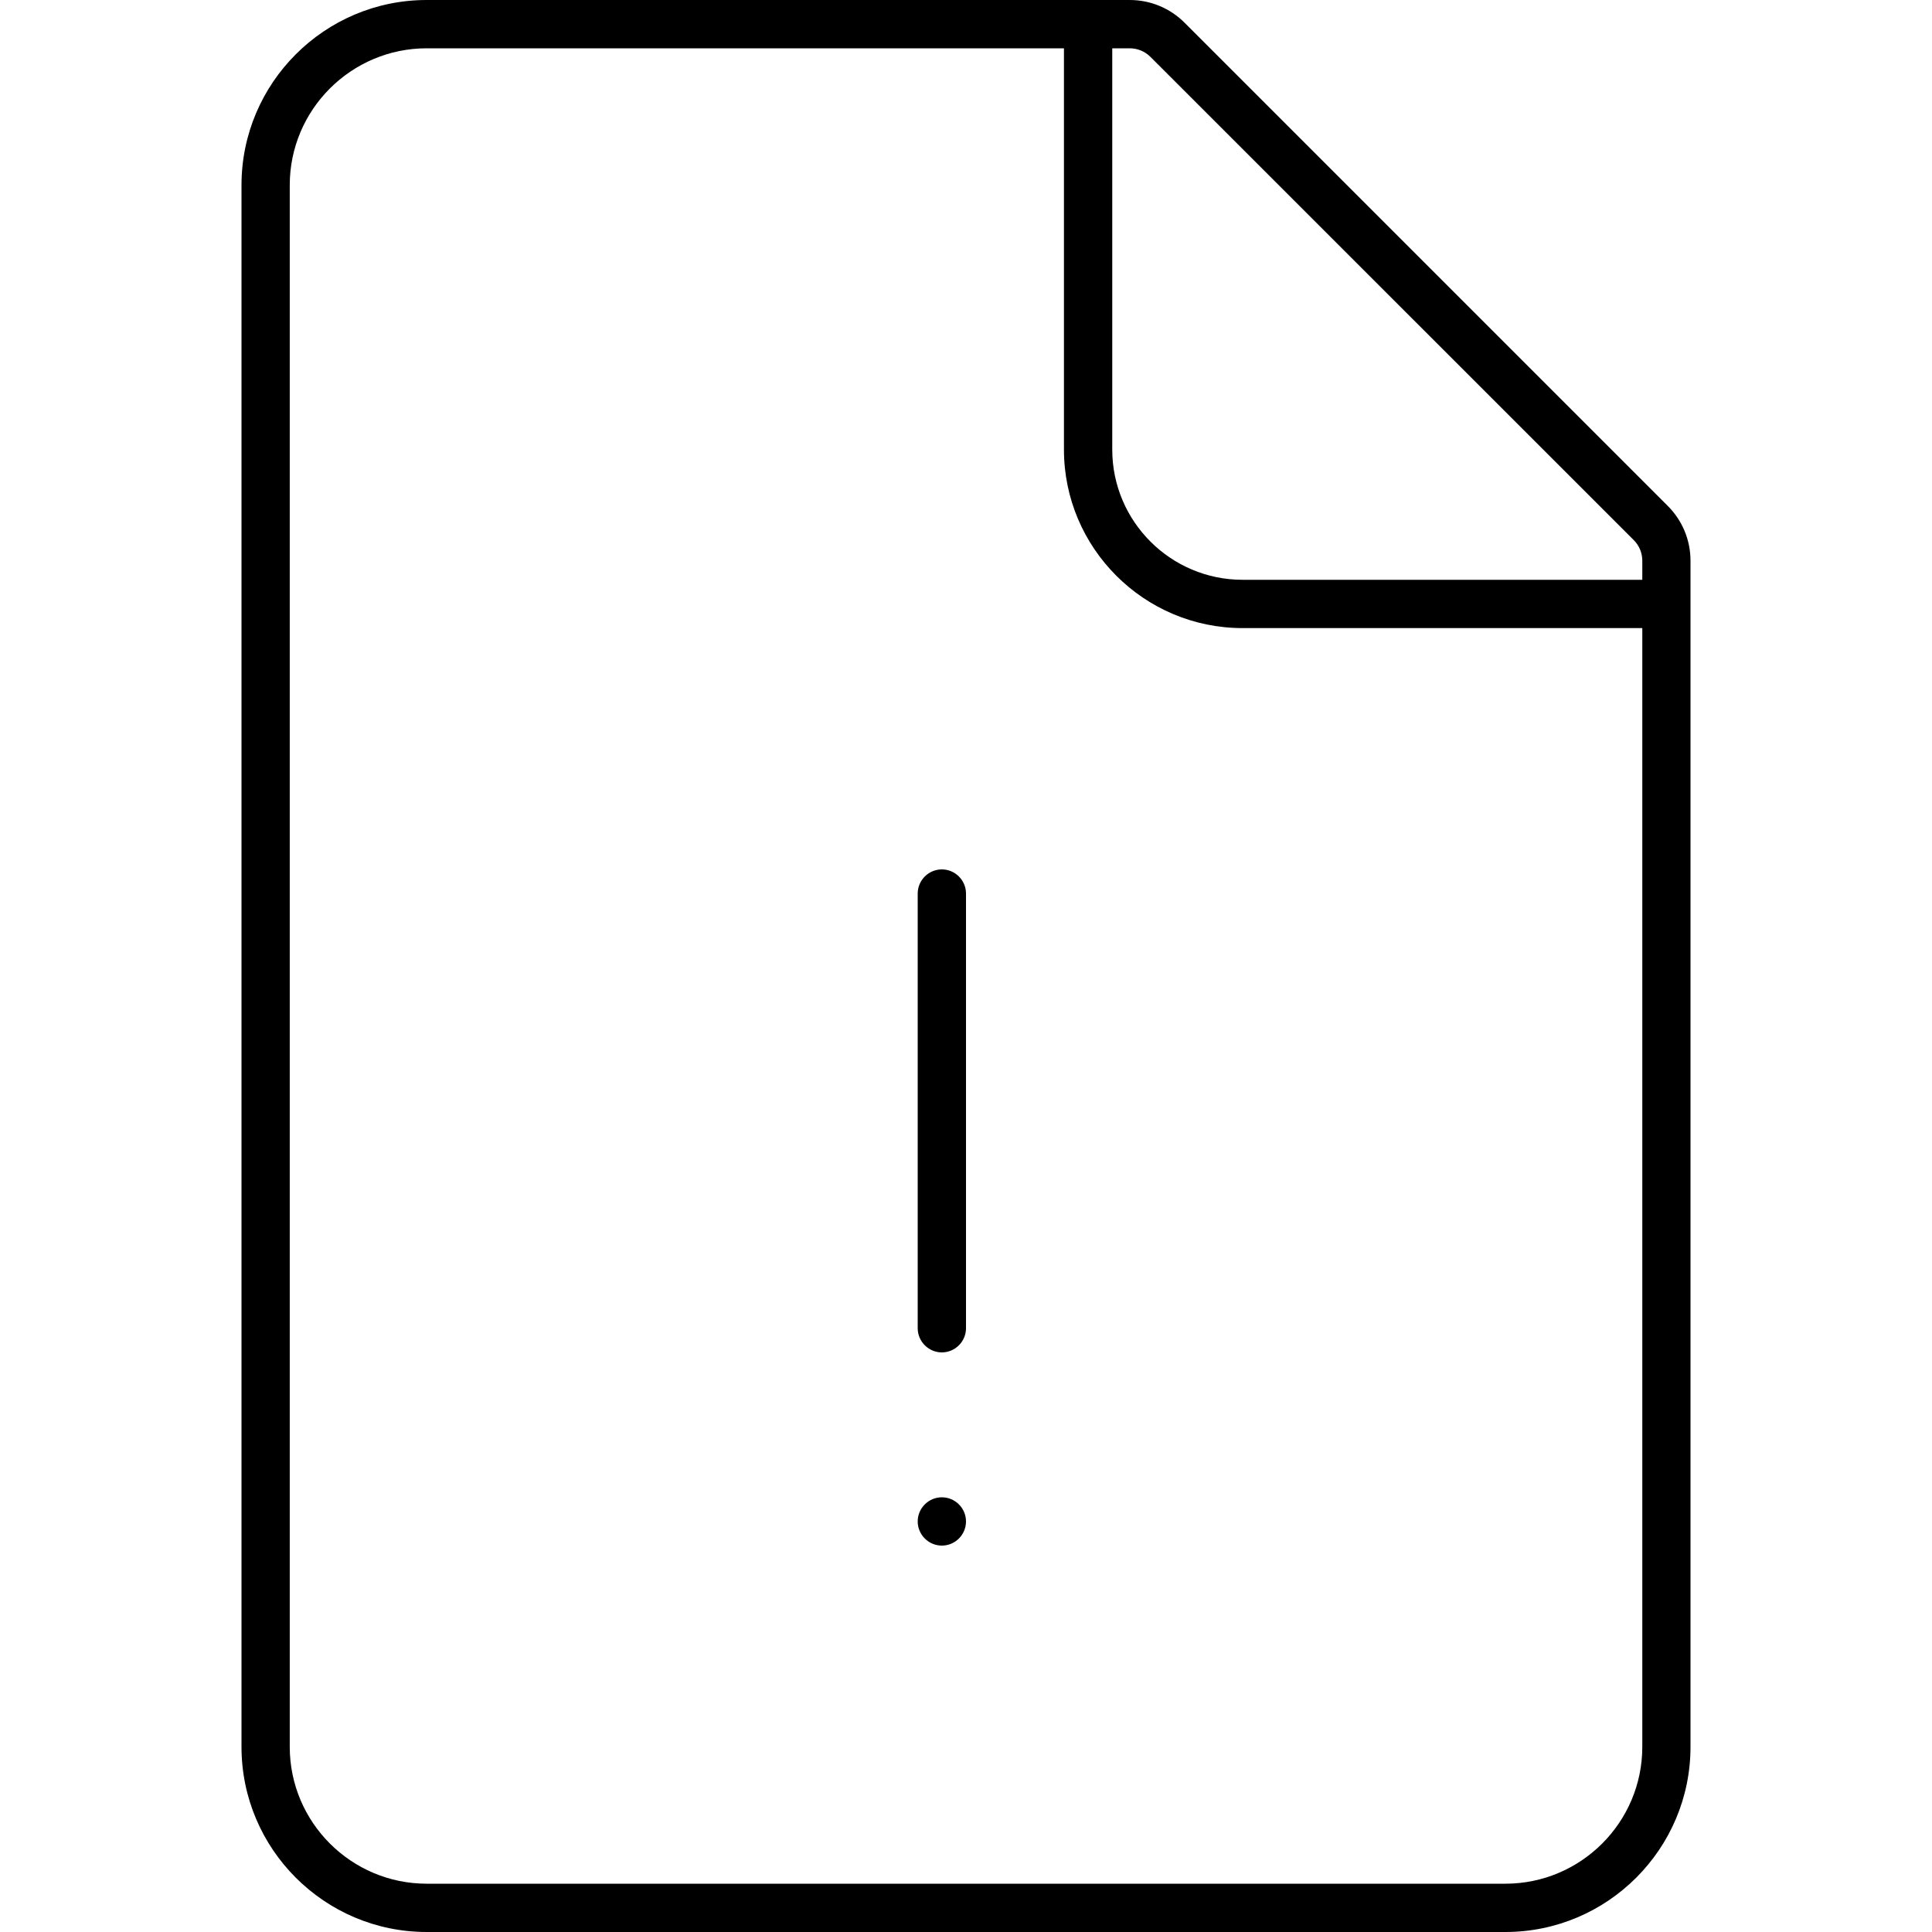
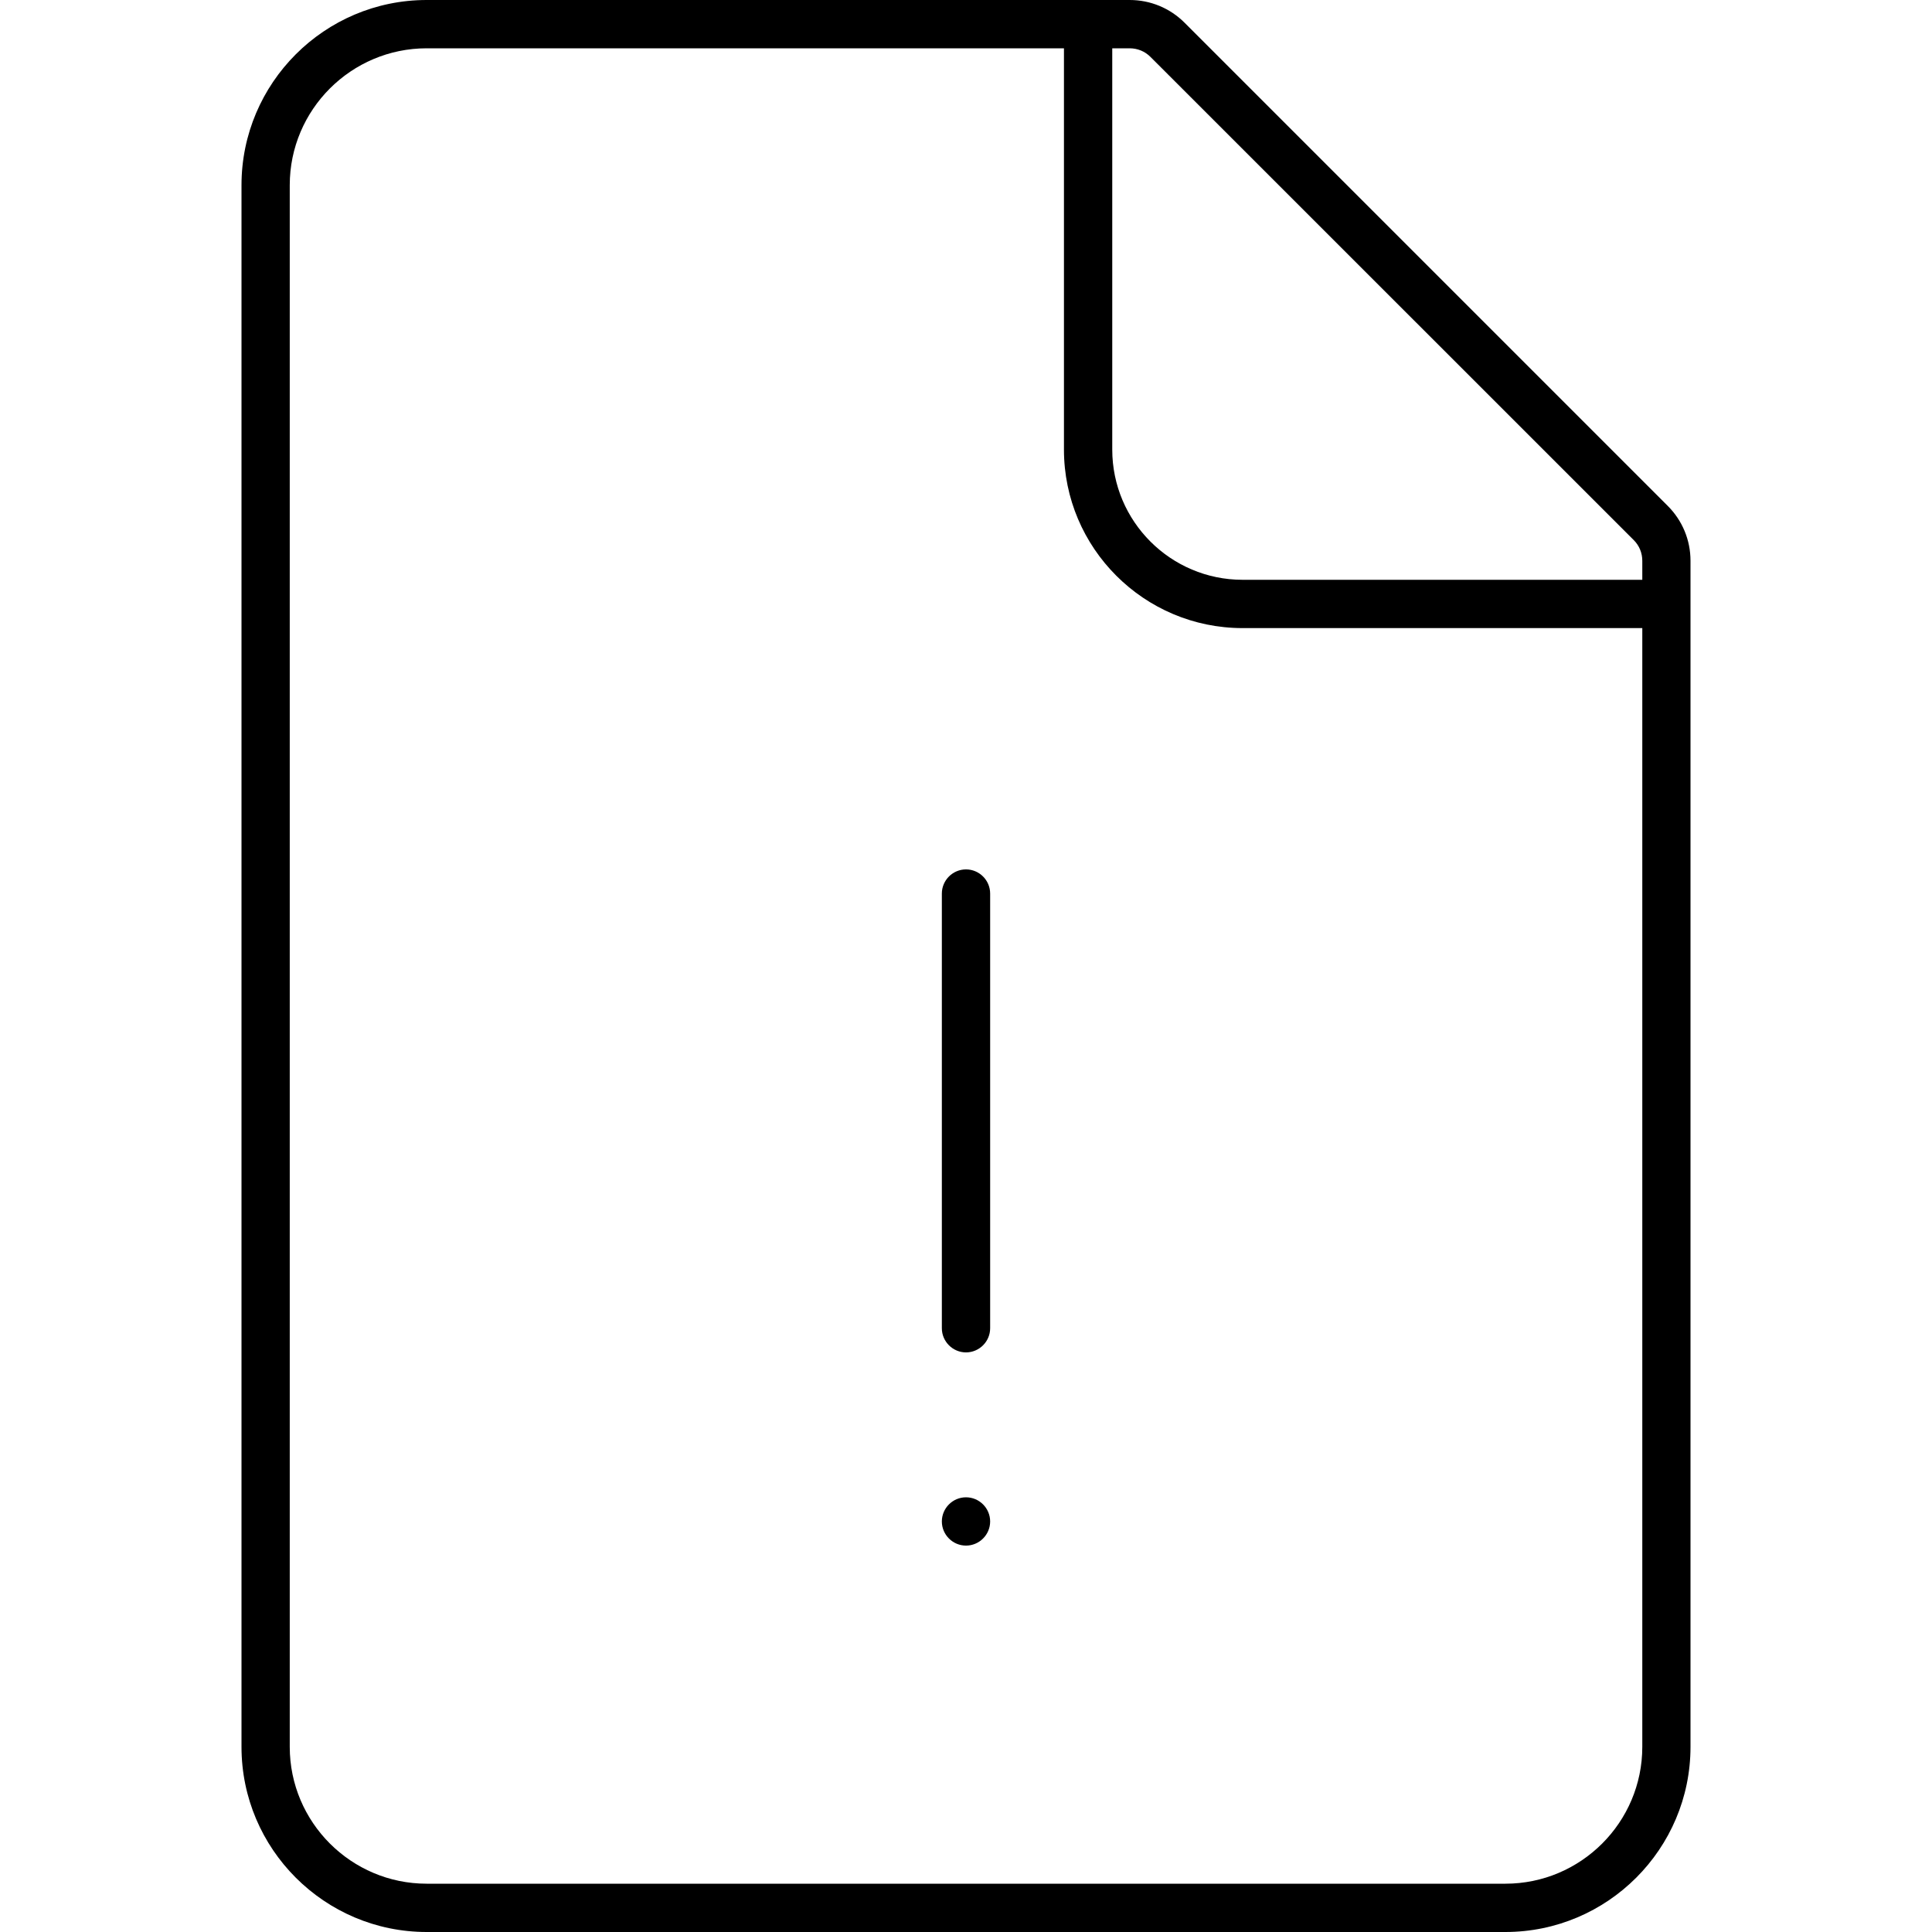
<svg xmlns="http://www.w3.org/2000/svg" width="40" height="40" viewBox="0 0 40 40">
-   <path d="M31.168 39L8.834 39c-1.562 0-2.835-1.271-2.835-2.833l0-32.334C5.999 2.271 7.272 1 8.834 1l13.194 0 0 8.308c0 2.038 1.659 3.696 3.698 3.696l8.276 0 0 23.163c0 1.562-1.272 2.833-2.834 2.833M23.82 1.179l10.002 10c.117.115.18.269.18.432l0 .393-8.276 0c-1.488 0-2.698-1.21-2.698-2.696l0-8.308.36 0c.163 0 .317.063.432.179m10.707 9.293c.305.304.473.709.473 1.139l0 24.556C35 38.28 33.28 40 31.166 40L8.834 40C6.72 40 5 38.28 5 36.167L5 3.833C5 1.72 6.72 0 8.834 0l14.554 0c.429 0 .834.167 1.138.471l10.001 10.001zM19.5 18c-.275 0-.5.225-.5.5l0 9c0 .274.225.5.5.5.275 0 .5-.226.5-.5l0-9c0-.275-.225-.5-.5-.5zM19.5 31c-.275 0-.5.225-.5.5 0 .275.225.5.5.5.275 0 .5-.225.5-.5 0-.275-.225-.5-.5-.5z" fill="#000" fill-rule="evenodd" />
+   <path d="M31.168 39L8.834 39c-1.562 0-2.835-1.271-2.835-2.833l0-32.334C5.999 2.271 7.272 1 8.834 1l13.194 0 0 8.308c0 2.038 1.659 3.696 3.698 3.696l8.276 0 0 23.163c0 1.562-1.272 2.833-2.834 2.833M23.82 1.179l10.002 10c.117.115.18.269.18.432l0 .393-8.276 0c-1.488 0-2.698-1.21-2.698-2.696l0-8.308.36 0c.163 0 .317.063.432.179m10.707 9.293c.305.304.473.709.473 1.139l0 24.556C35 38.28 33.28 40 31.166 40L8.834 40C6.72 40 5 38.28 5 36.167L5 3.833C5 1.72 6.72 0 8.834 0l14.554 0c.429 0 .834.167 1.138.471l10.001 10.001zM20 18c-.275 0-.5.225-.5.5l0 9c0 .274.225.5.5.5.275 0 .5-.226.5-.5l0-9c0-.275-.225-.5-.5-.5zM20 31c-.275 0-.5.225-.5.5 0 .275.225.5.5.5.275 0 .5-.225.5-.5 0-.275-.225-.5-.5-.5z" fill="#000" fill-rule="evenodd" />
</svg>
